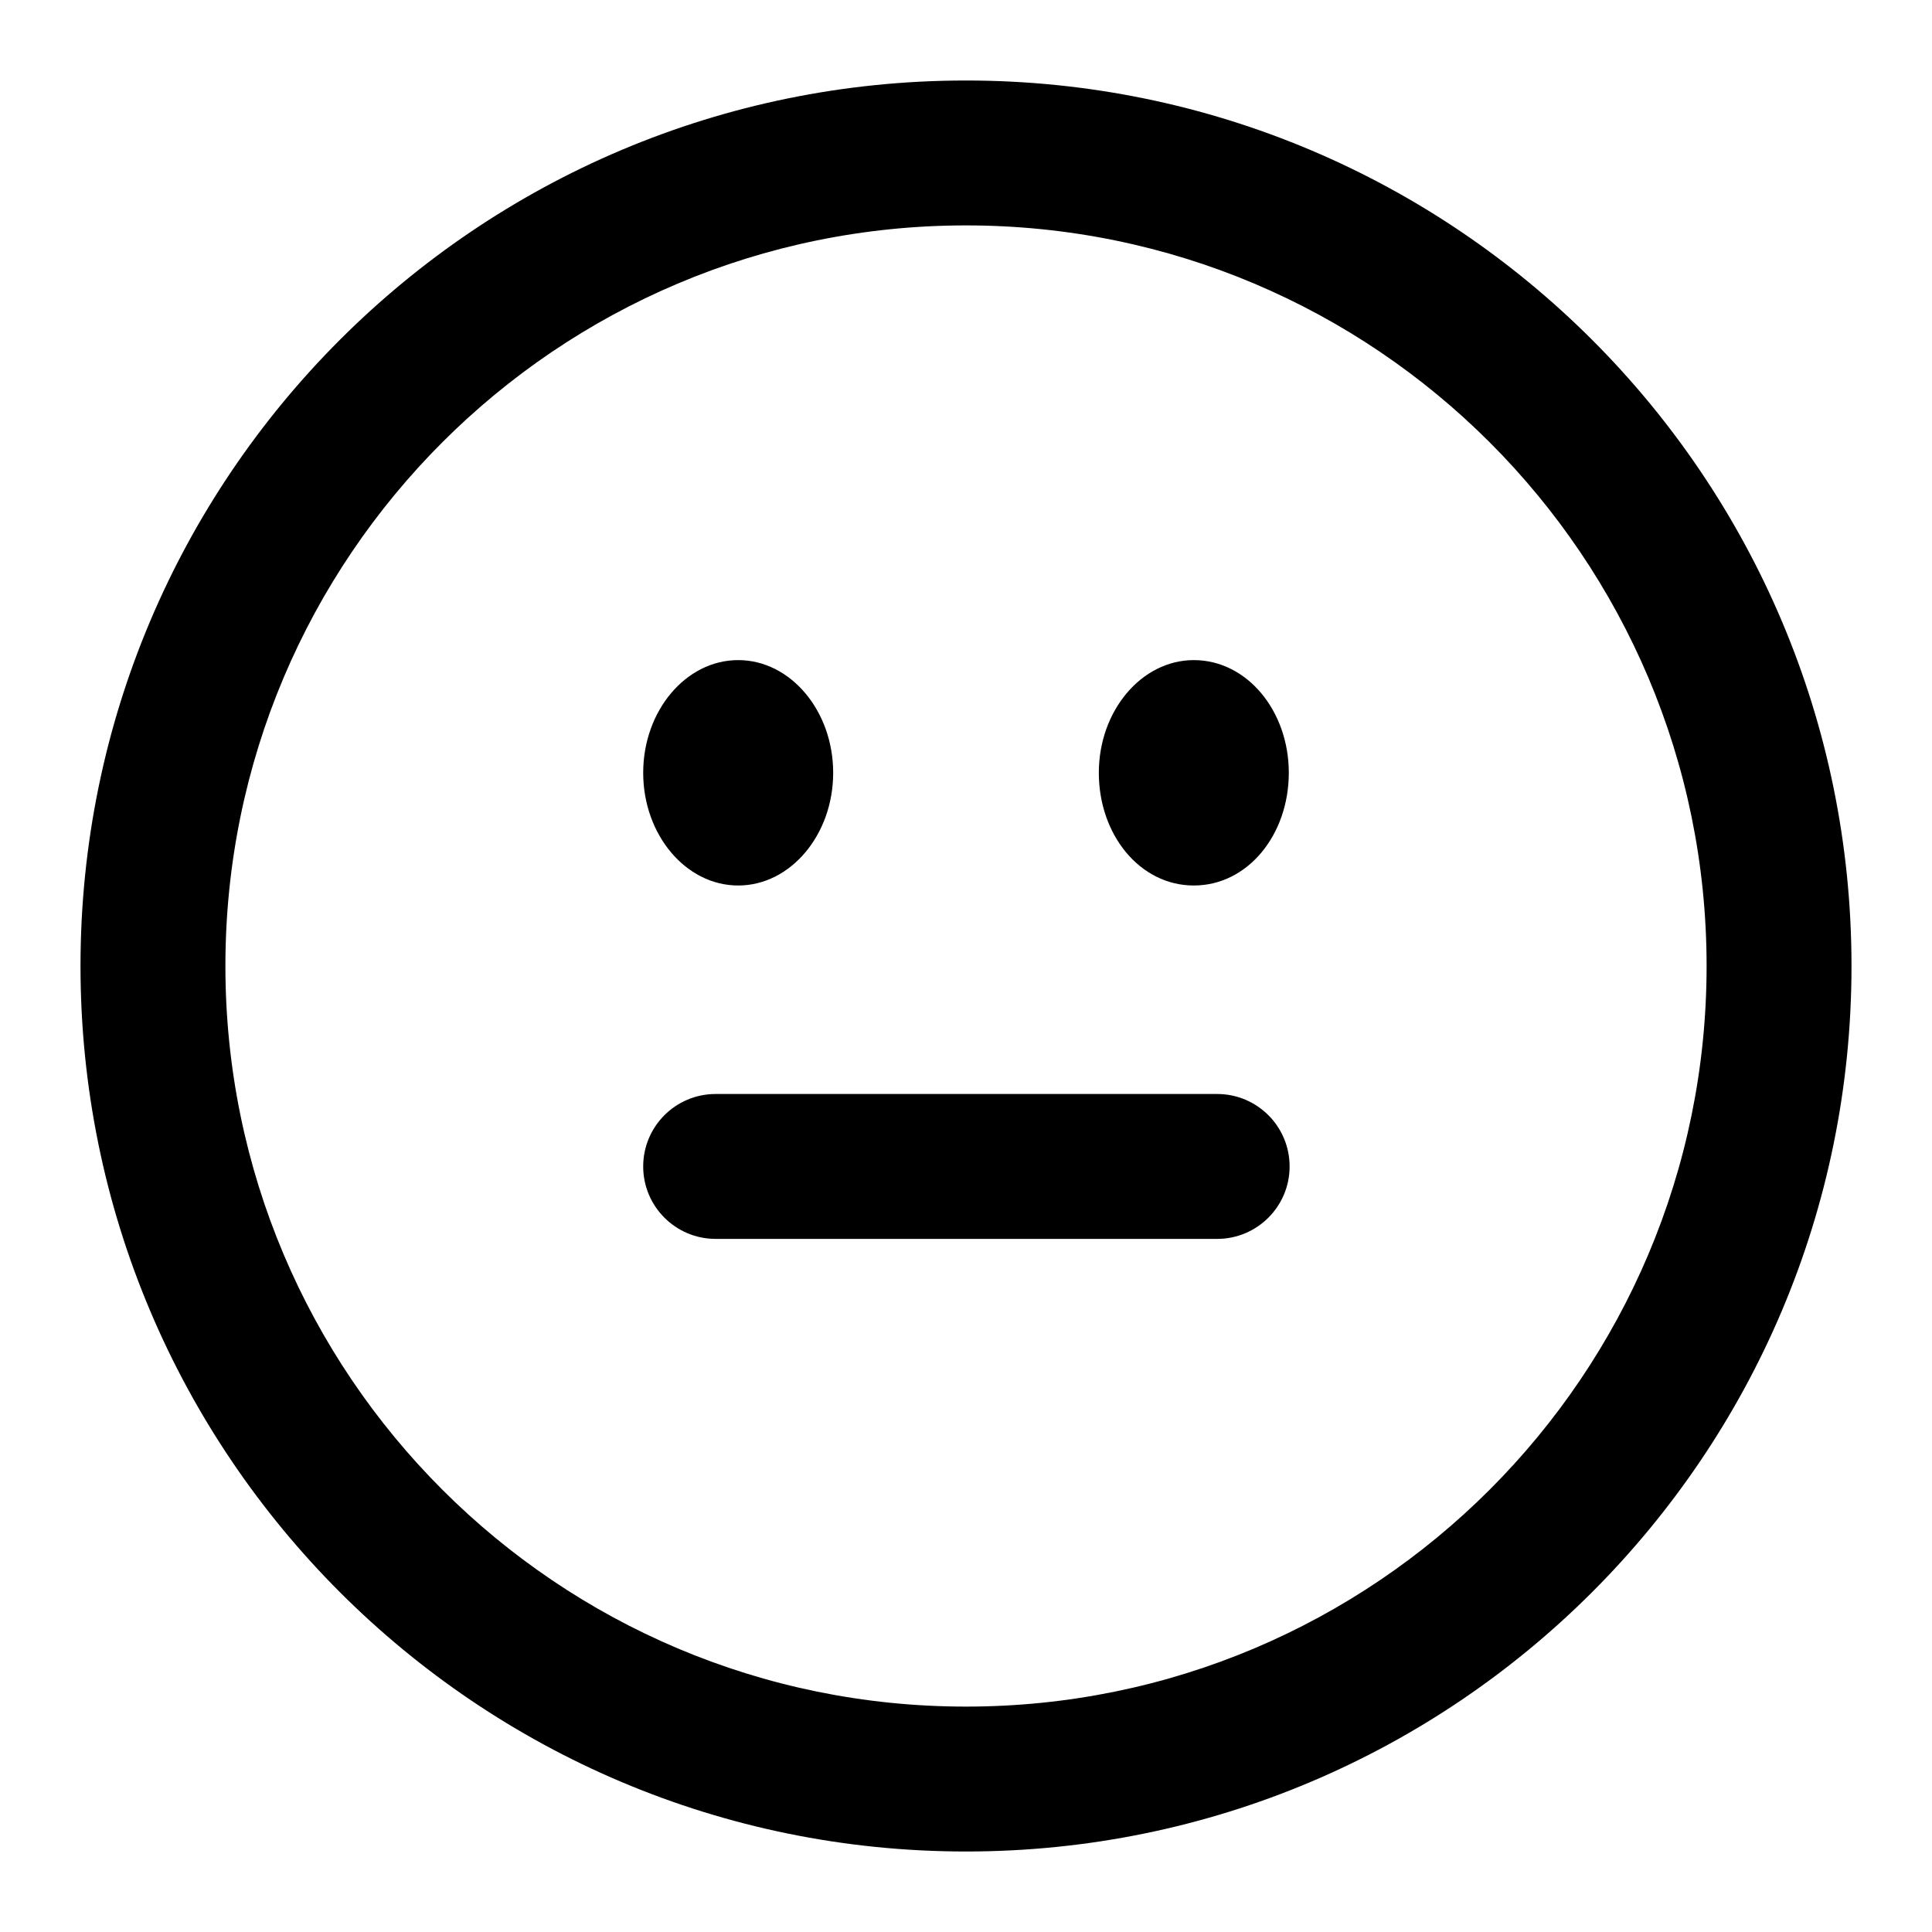
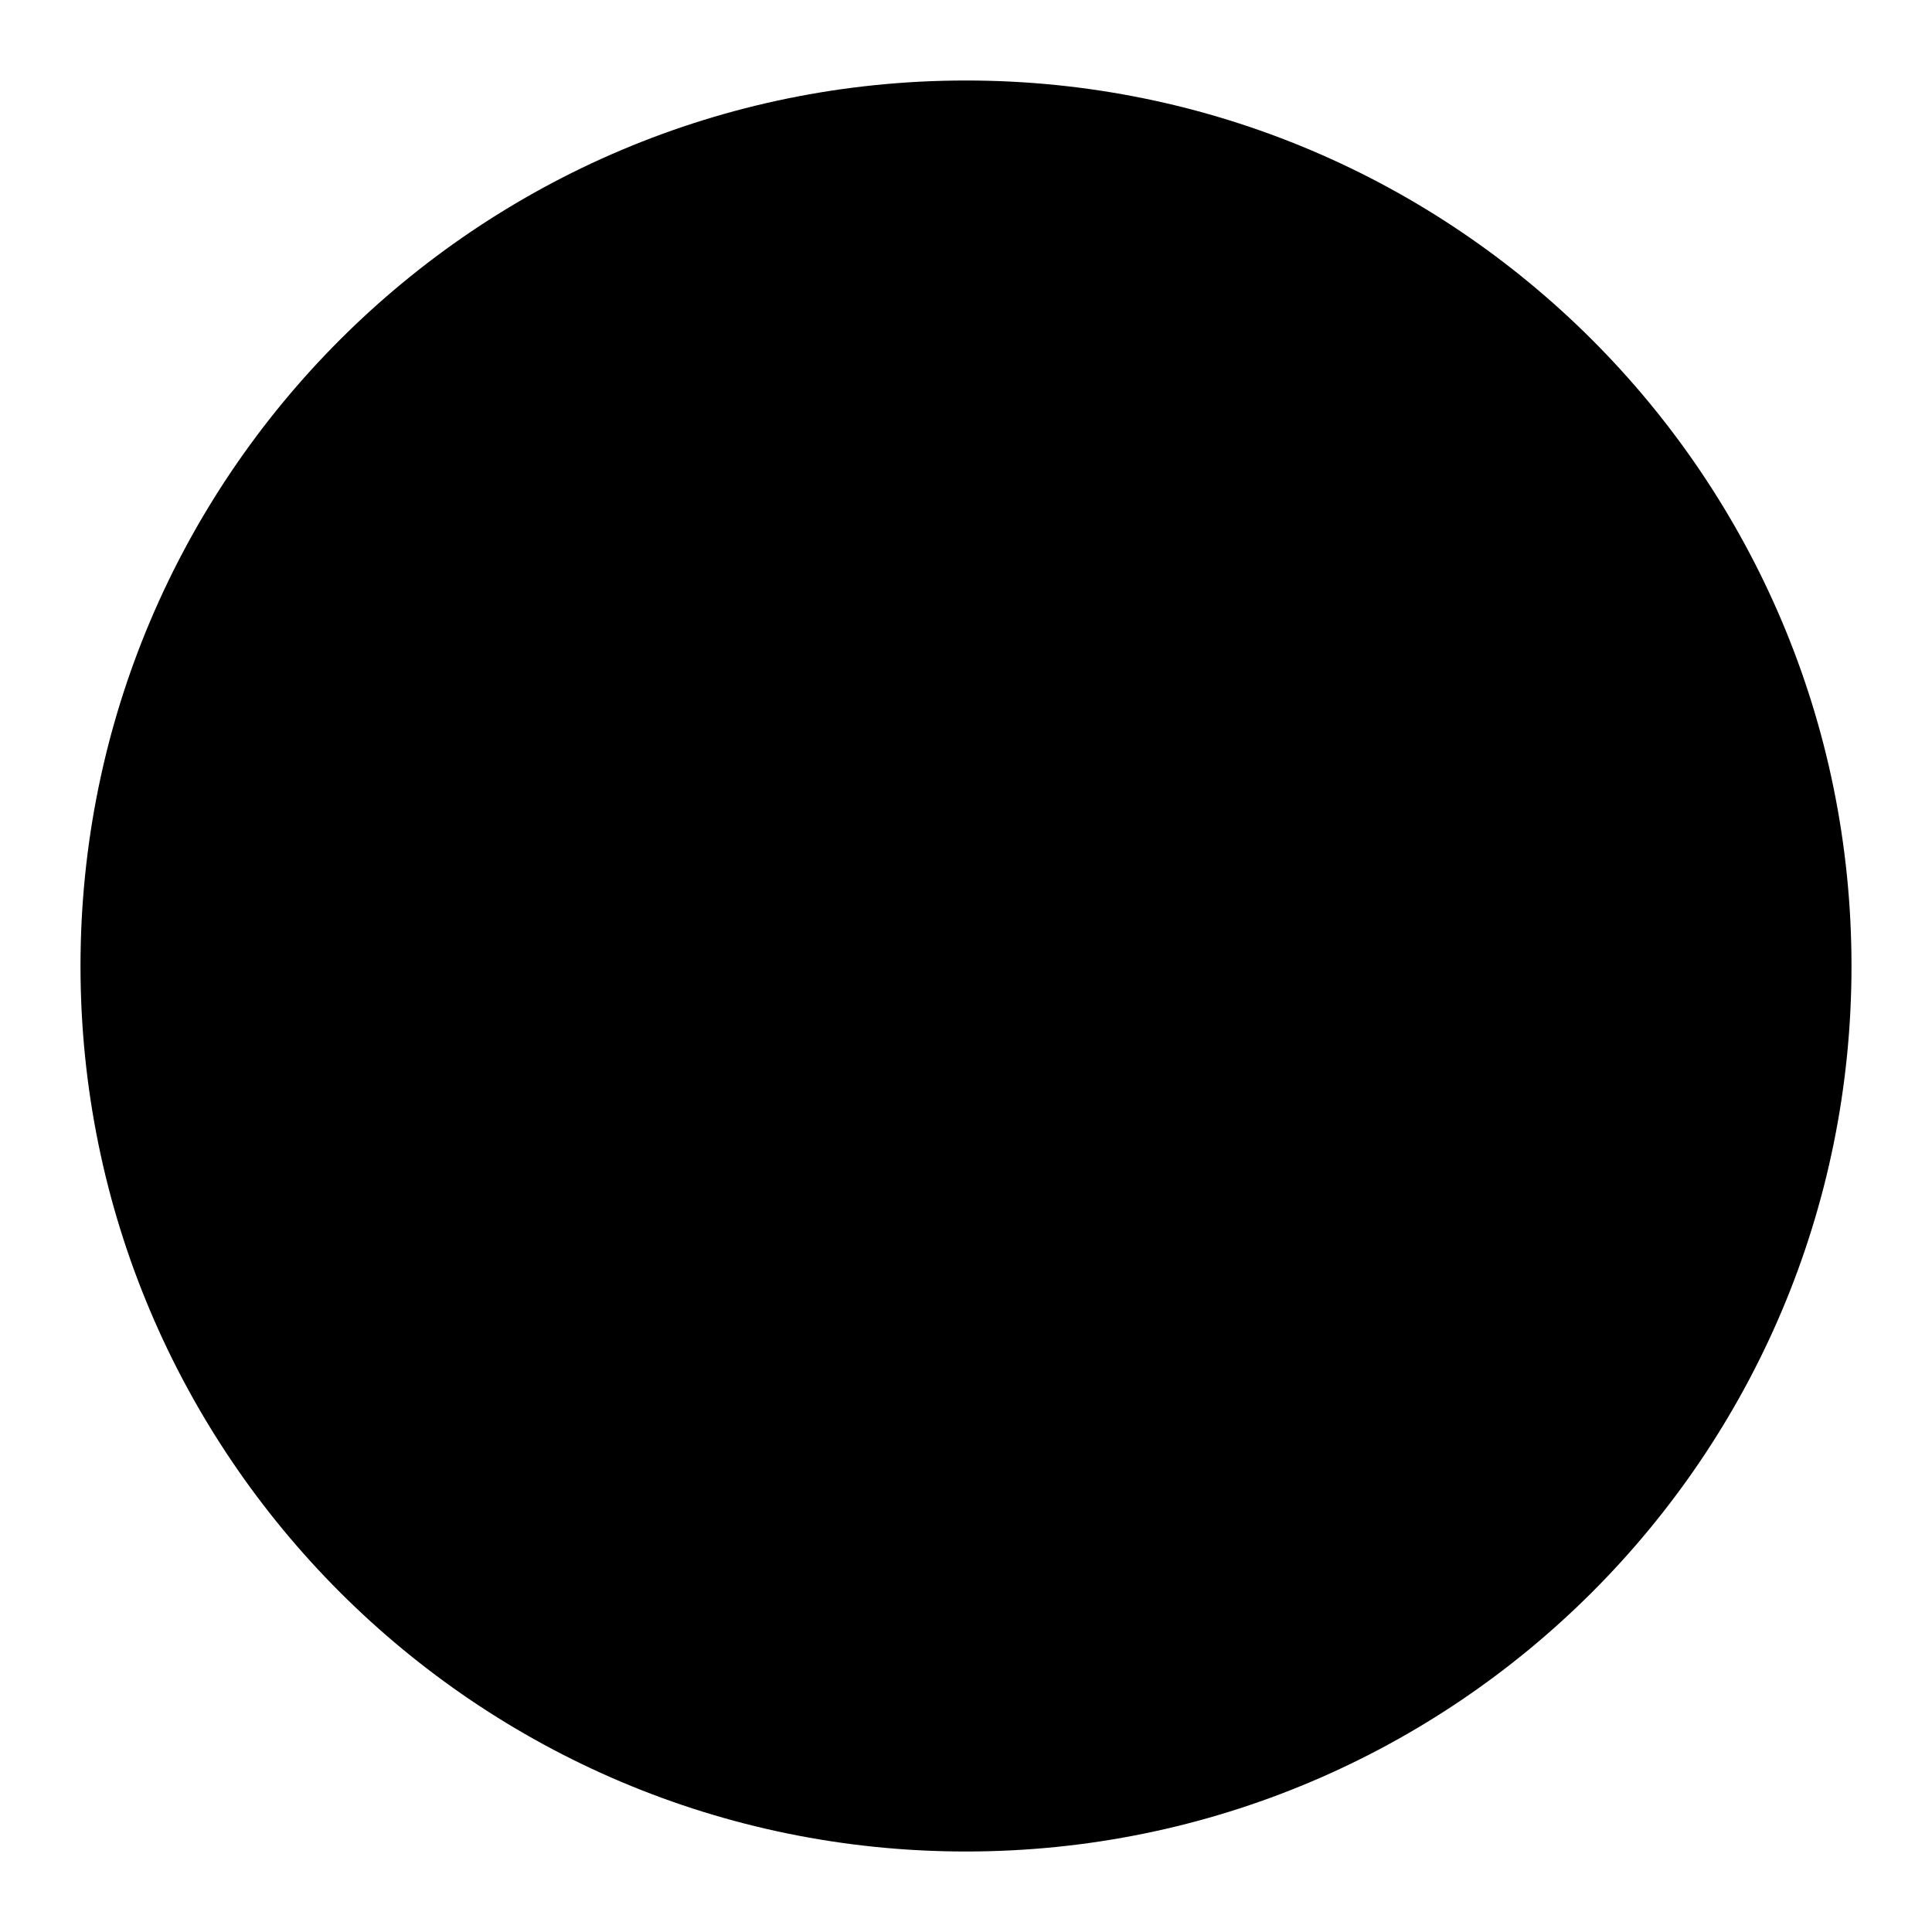
<svg xmlns="http://www.w3.org/2000/svg" viewBox="0 0 24 24" width="24" height="24">
-   <path d="M15.12 13.59a.9.9 0 0 1 0 1.8H8.89a.9.9 0 0 1 0-1.8zM9.17 8.2c.65 0 1.18.63 1.18 1.4S9.82 11 9.17 11s-1.18-.63-1.18-1.4.53-1.4 1.18-1.4m5.66 0c.66 0 1.18.63 1.18 1.4S15.5 11 14.83 11s-1.18-.63-1.18-1.4.53-1.4 1.18-1.4" />
-   <path fill-rule="evenodd" d="M12 1a11 11 0 1 1 0 22 11 11 0 0 1 0-22m0 1.8a9.2 9.2 0 1 0 0 18.4 9.2 9.2 0 0 0 0-18.4" clip-rule="evenodd" />
+   <path d="M1 12a11 11 0 1 0 22 0a11 11 0 1 0 -22 0ZM2.8 12a9.2 9.2 0 1 0 18.4 0a9.2 9.2 0 1 0 -18.4 0ZM9.17 8.2L9.17 8.2C9.17 8.2 9.17 8.2 9.17 8.2A1.18 1.18 0 0 1 10.35 9.38C10.35 9.38 10.35 9.38 10.35 9.38L10.35 9.82C10.35 9.82 10.35 9.82 10.35 9.82A1.18 1.18 0 0 1 9.17 11C9.17 11 9.17 11 9.17 11L9.17 11C9.17 11 9.17 11 9.17 11A1.18 1.18 0 0 1 7.99 9.82C7.99 9.82 7.99 9.82 7.99 9.82L7.99 9.38C7.99 9.38 7.99 9.38 7.99 9.38A1.18 1.18 0 0 1 9.17 8.2C9.17 8.2 9.17 8.2 9.17 8.2ZM14.83 8.2L14.83 8.2C14.83 8.2 14.83 8.2 14.83 8.2A1.18 1.18 0 0 1 16.01 9.38C16.01 9.38 16.01 9.38 16.01 9.38L16.01 9.82C16.01 9.82 16.01 9.82 16.01 9.82A1.18 1.18 0 0 1 14.83 11C14.83 11 14.83 11 14.83 11L14.83 11C14.83 11 14.83 11 14.83 11A1.18 1.18 0 0 1 13.65 9.82C13.65 9.82 13.65 9.82 13.65 9.82L13.65 9.38C13.65 9.38 13.65 9.38 13.65 9.38A1.18 1.18 0 0 1 14.83 8.2C14.83 8.2 14.83 8.2 14.83 8.2ZM8.885 13.59L15.115 13.59C15.115 13.59 15.115 13.59 15.115 13.59A.9 .9 0 0 1 16.015 14.49C16.015 14.49 16.015 14.49 16.015 14.49L16.015 14.49C16.015 14.49 16.015 14.49 16.015 14.49A.9 .9 0 0 1 15.115 15.39C15.115 15.39 15.115 15.39 15.115 15.39L8.885 15.39C8.885 15.39 8.885 15.39 8.885 15.39A.9 .9 0 0 1 7.985 14.49C7.985 14.49 7.985 14.49 7.985 14.49L7.985 14.49C7.985 14.49 7.985 14.49 7.985 14.49A.9 .9 0 0 1 8.885 13.59C8.885 13.59 8.885 13.59 8.885 13.59Z" />
</svg>
